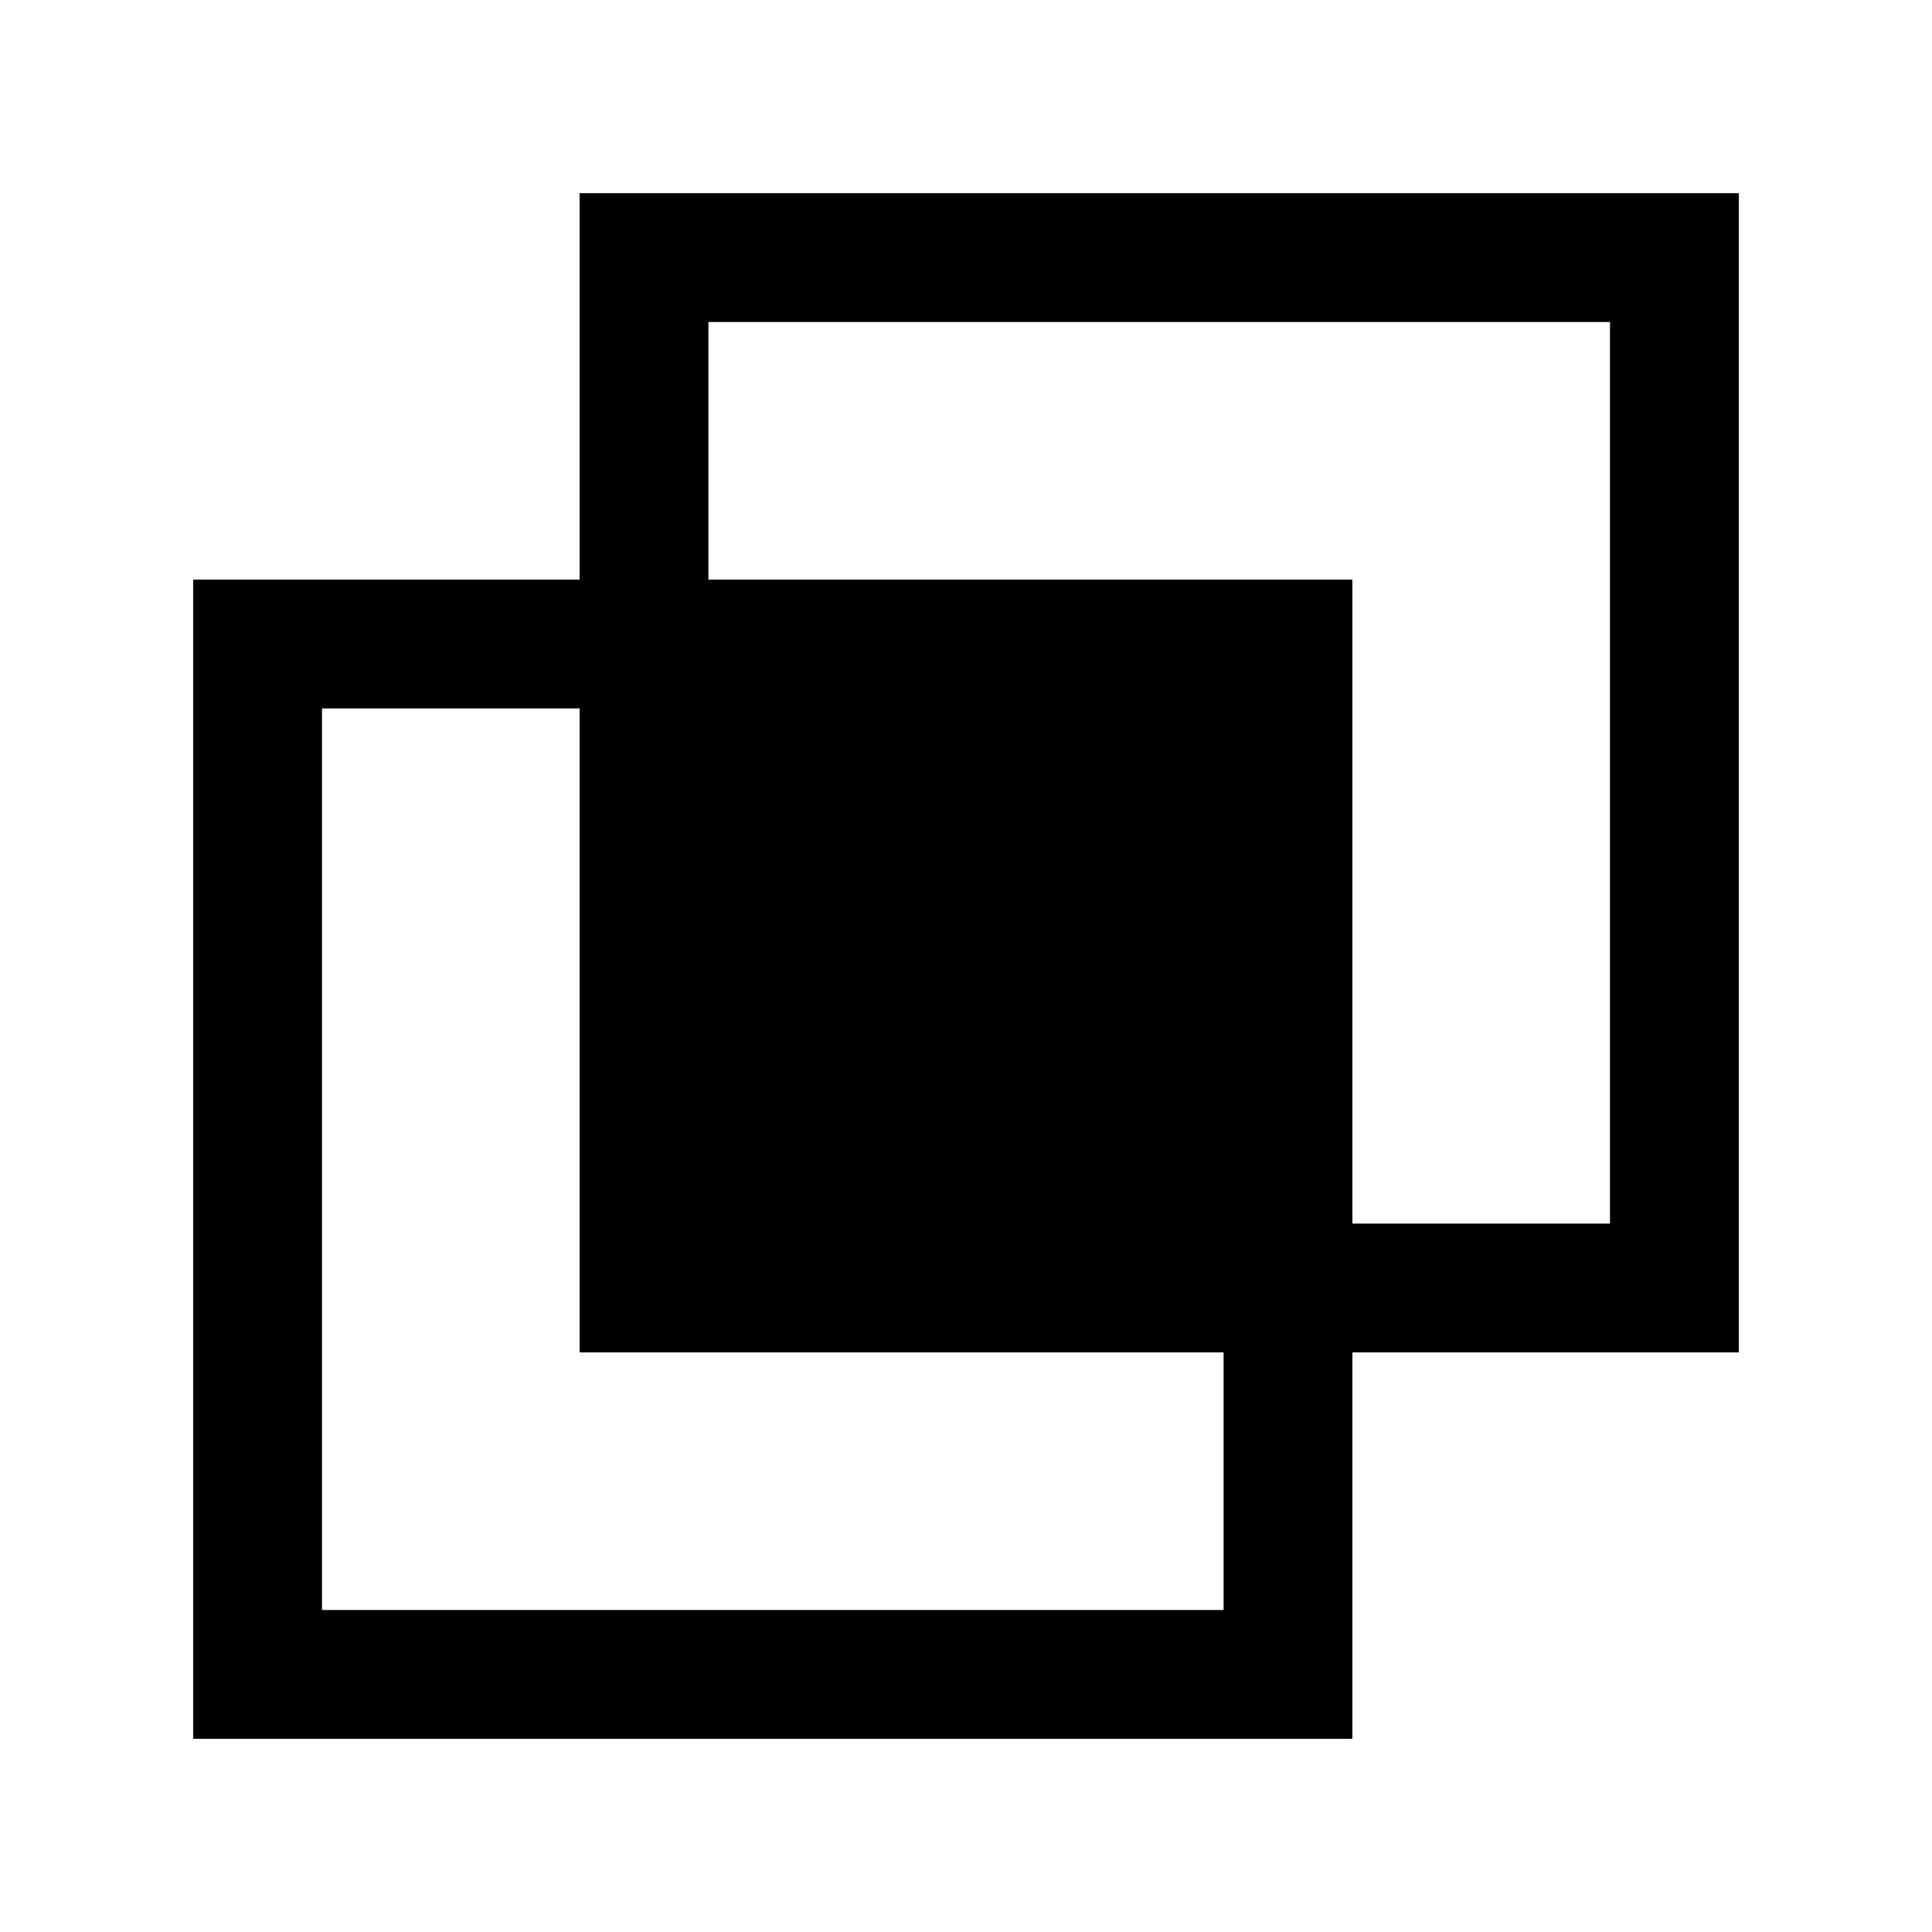
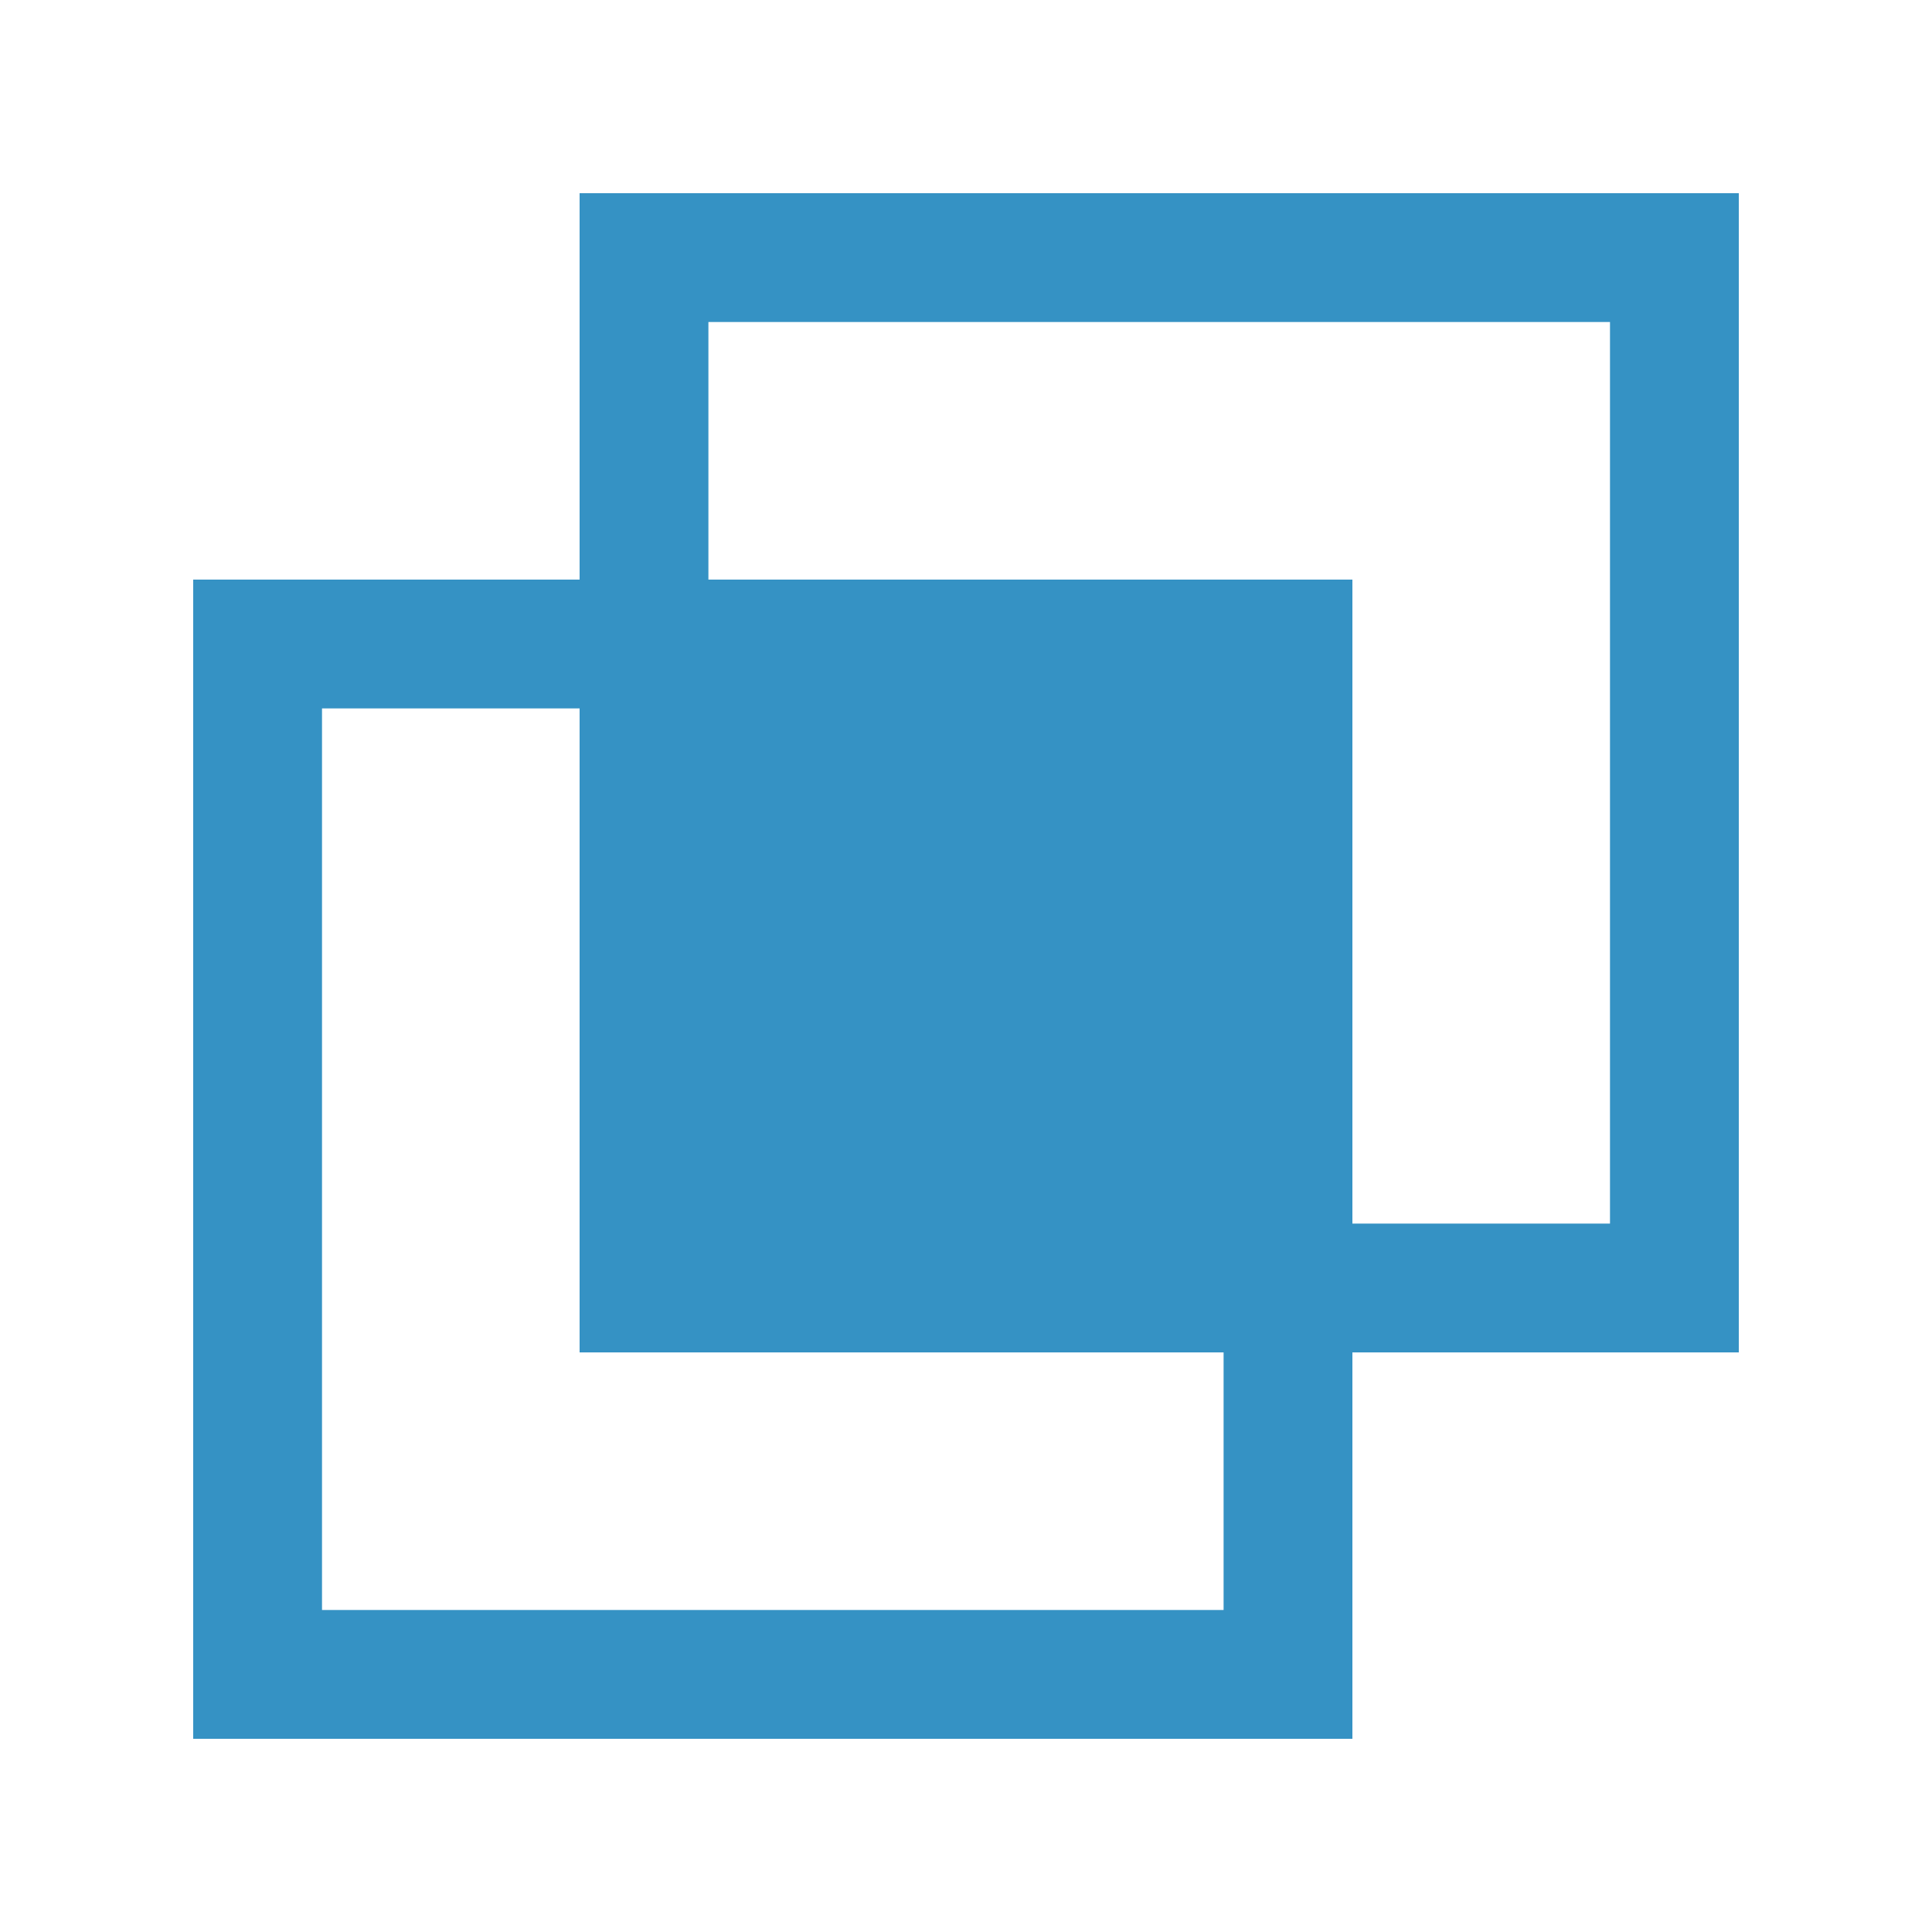
- <svg xmlns="http://www.w3.org/2000/svg" version="1.0" id="Layer_1" x="0px" y="0px" width="100px" height="100px" viewBox="0 0 100 100" enable-background="new 0 0 100 100" xml:space="preserve">
+ <svg xmlns="http://www.w3.org/2000/svg" version="1.0" id="Layer_1" x="0px" y="0px" width="100px" height="100px" viewBox="0 0 100 100" enable-background="new 0 0 100 100" xml:space="preserve" fill="#3592C4">
  <path d="M30,10v20H10v60h60V70h20V10H30z M63.333,83.333H16.667V36.667H30V70h33.333V83.333z M83.333,63.333H70V30H36.667V16.667  h46.666V63.333z" />
</svg>
